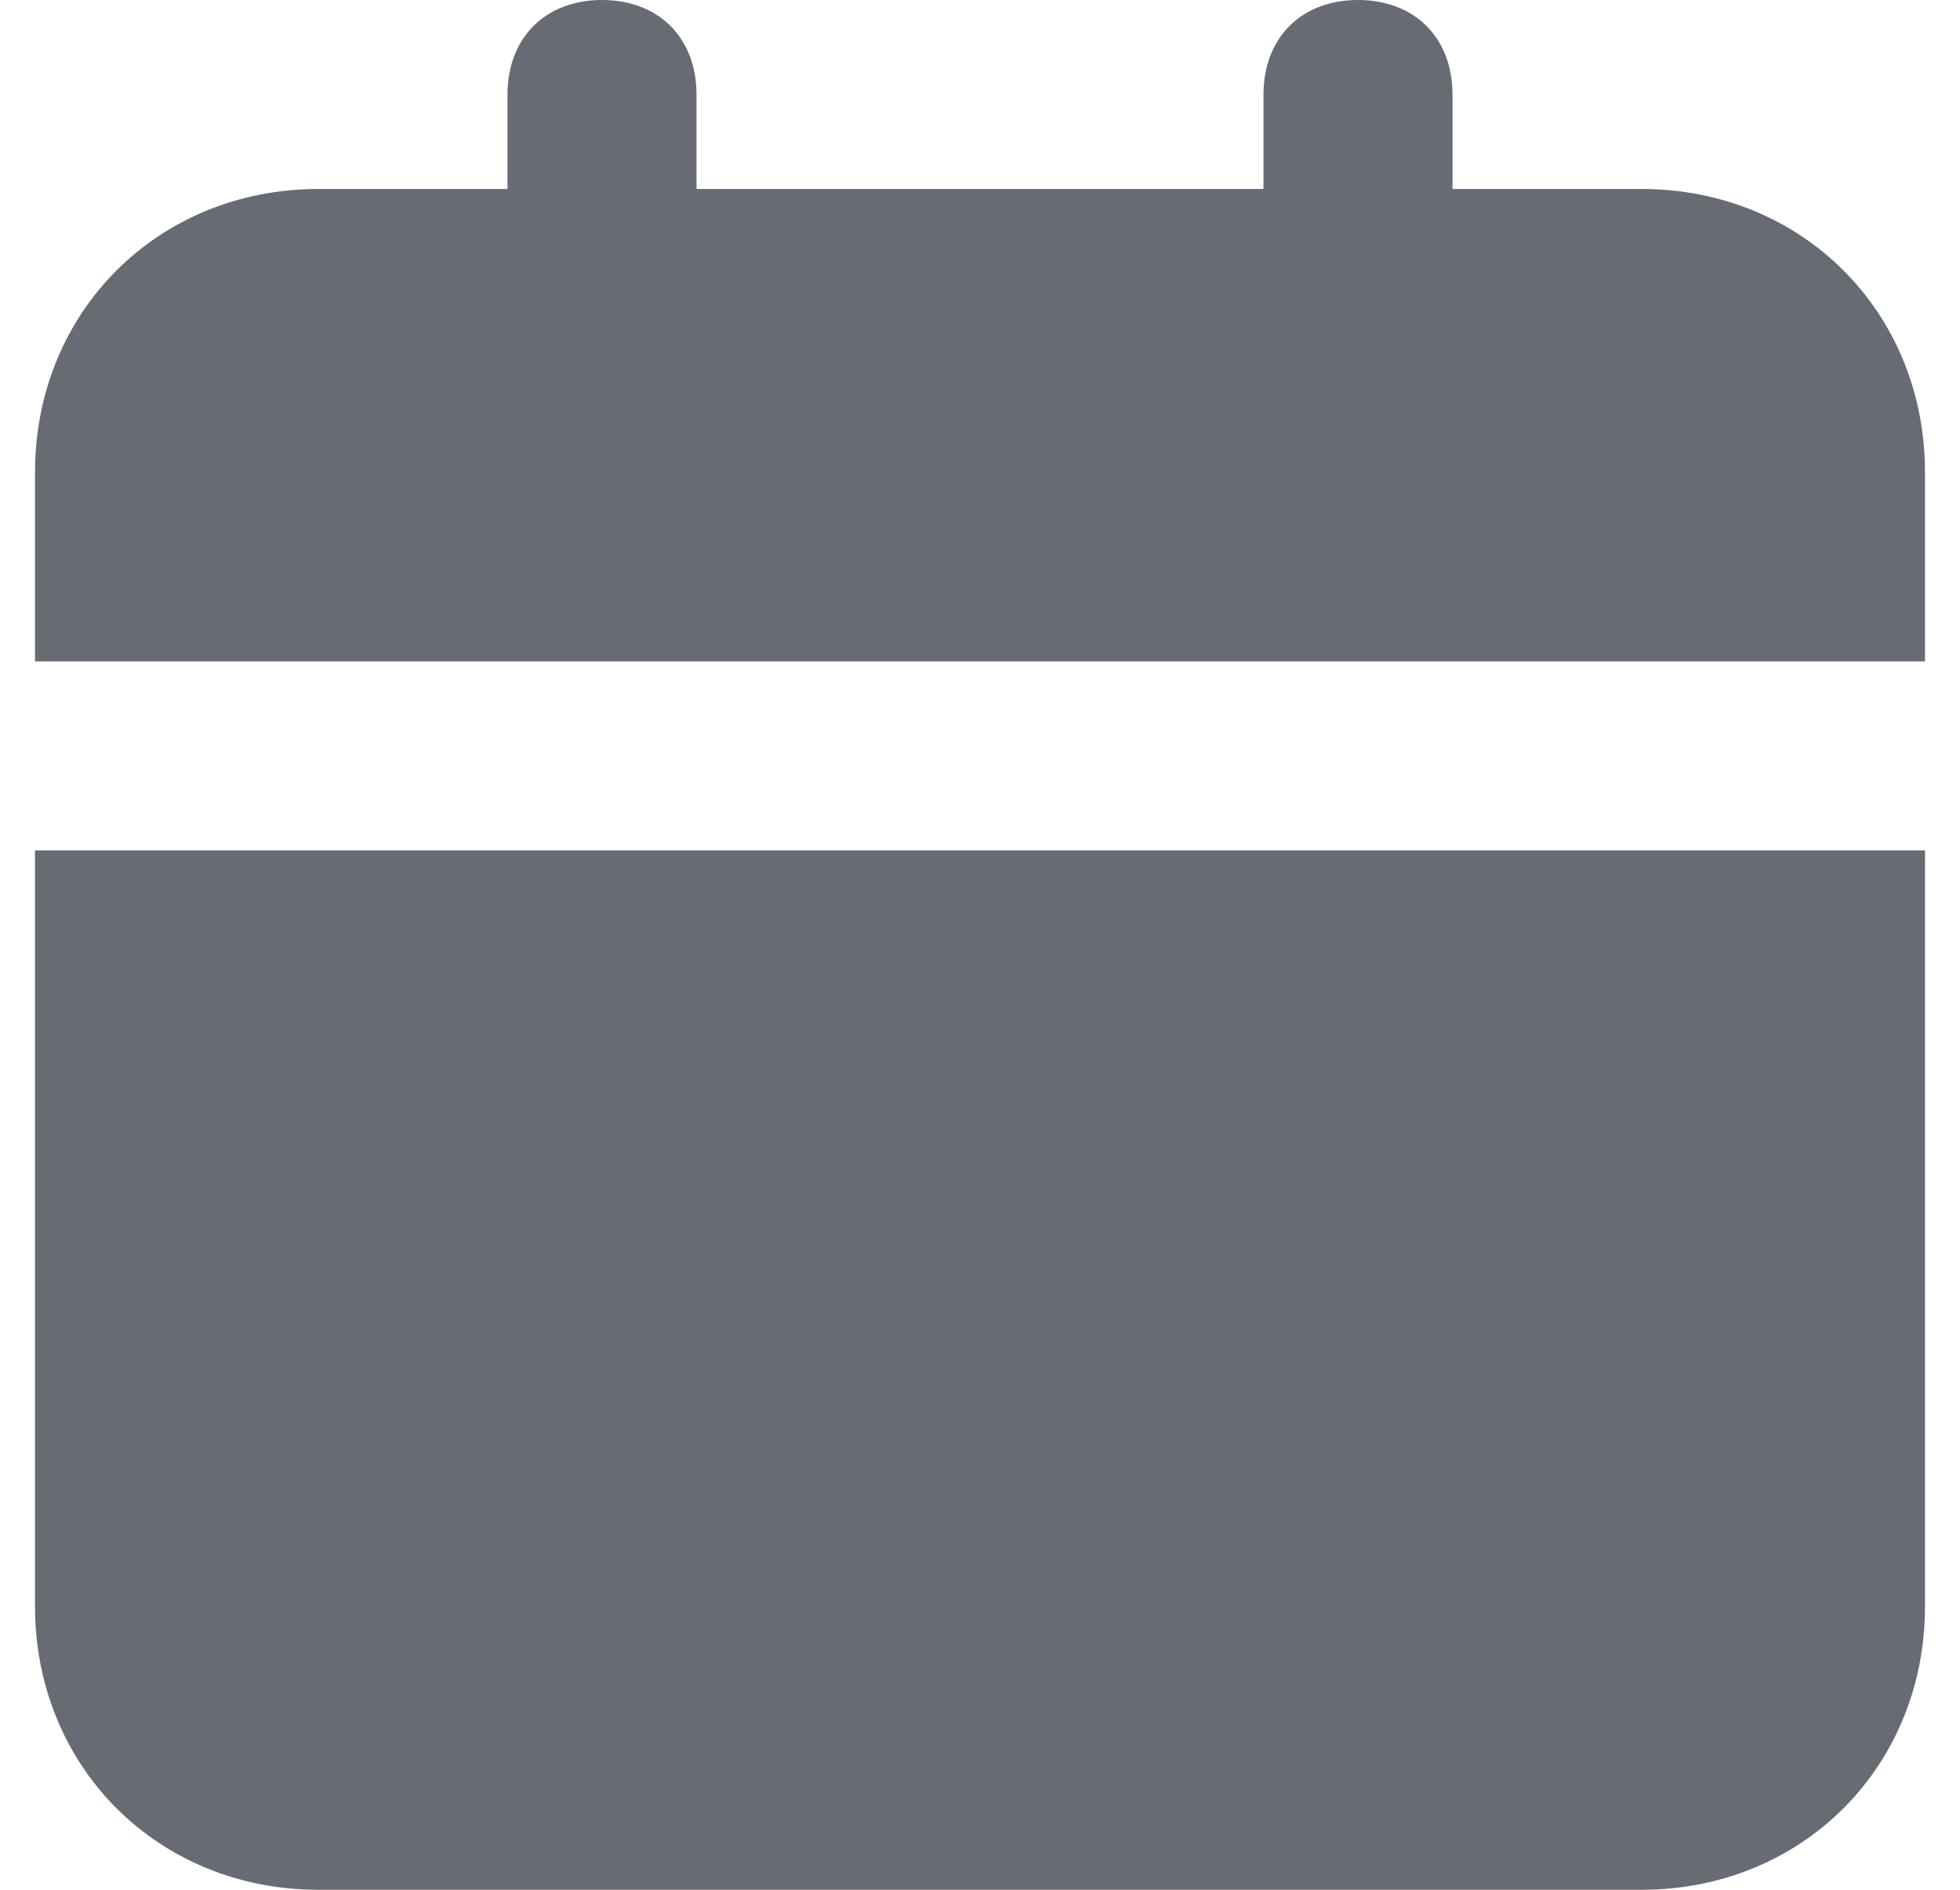
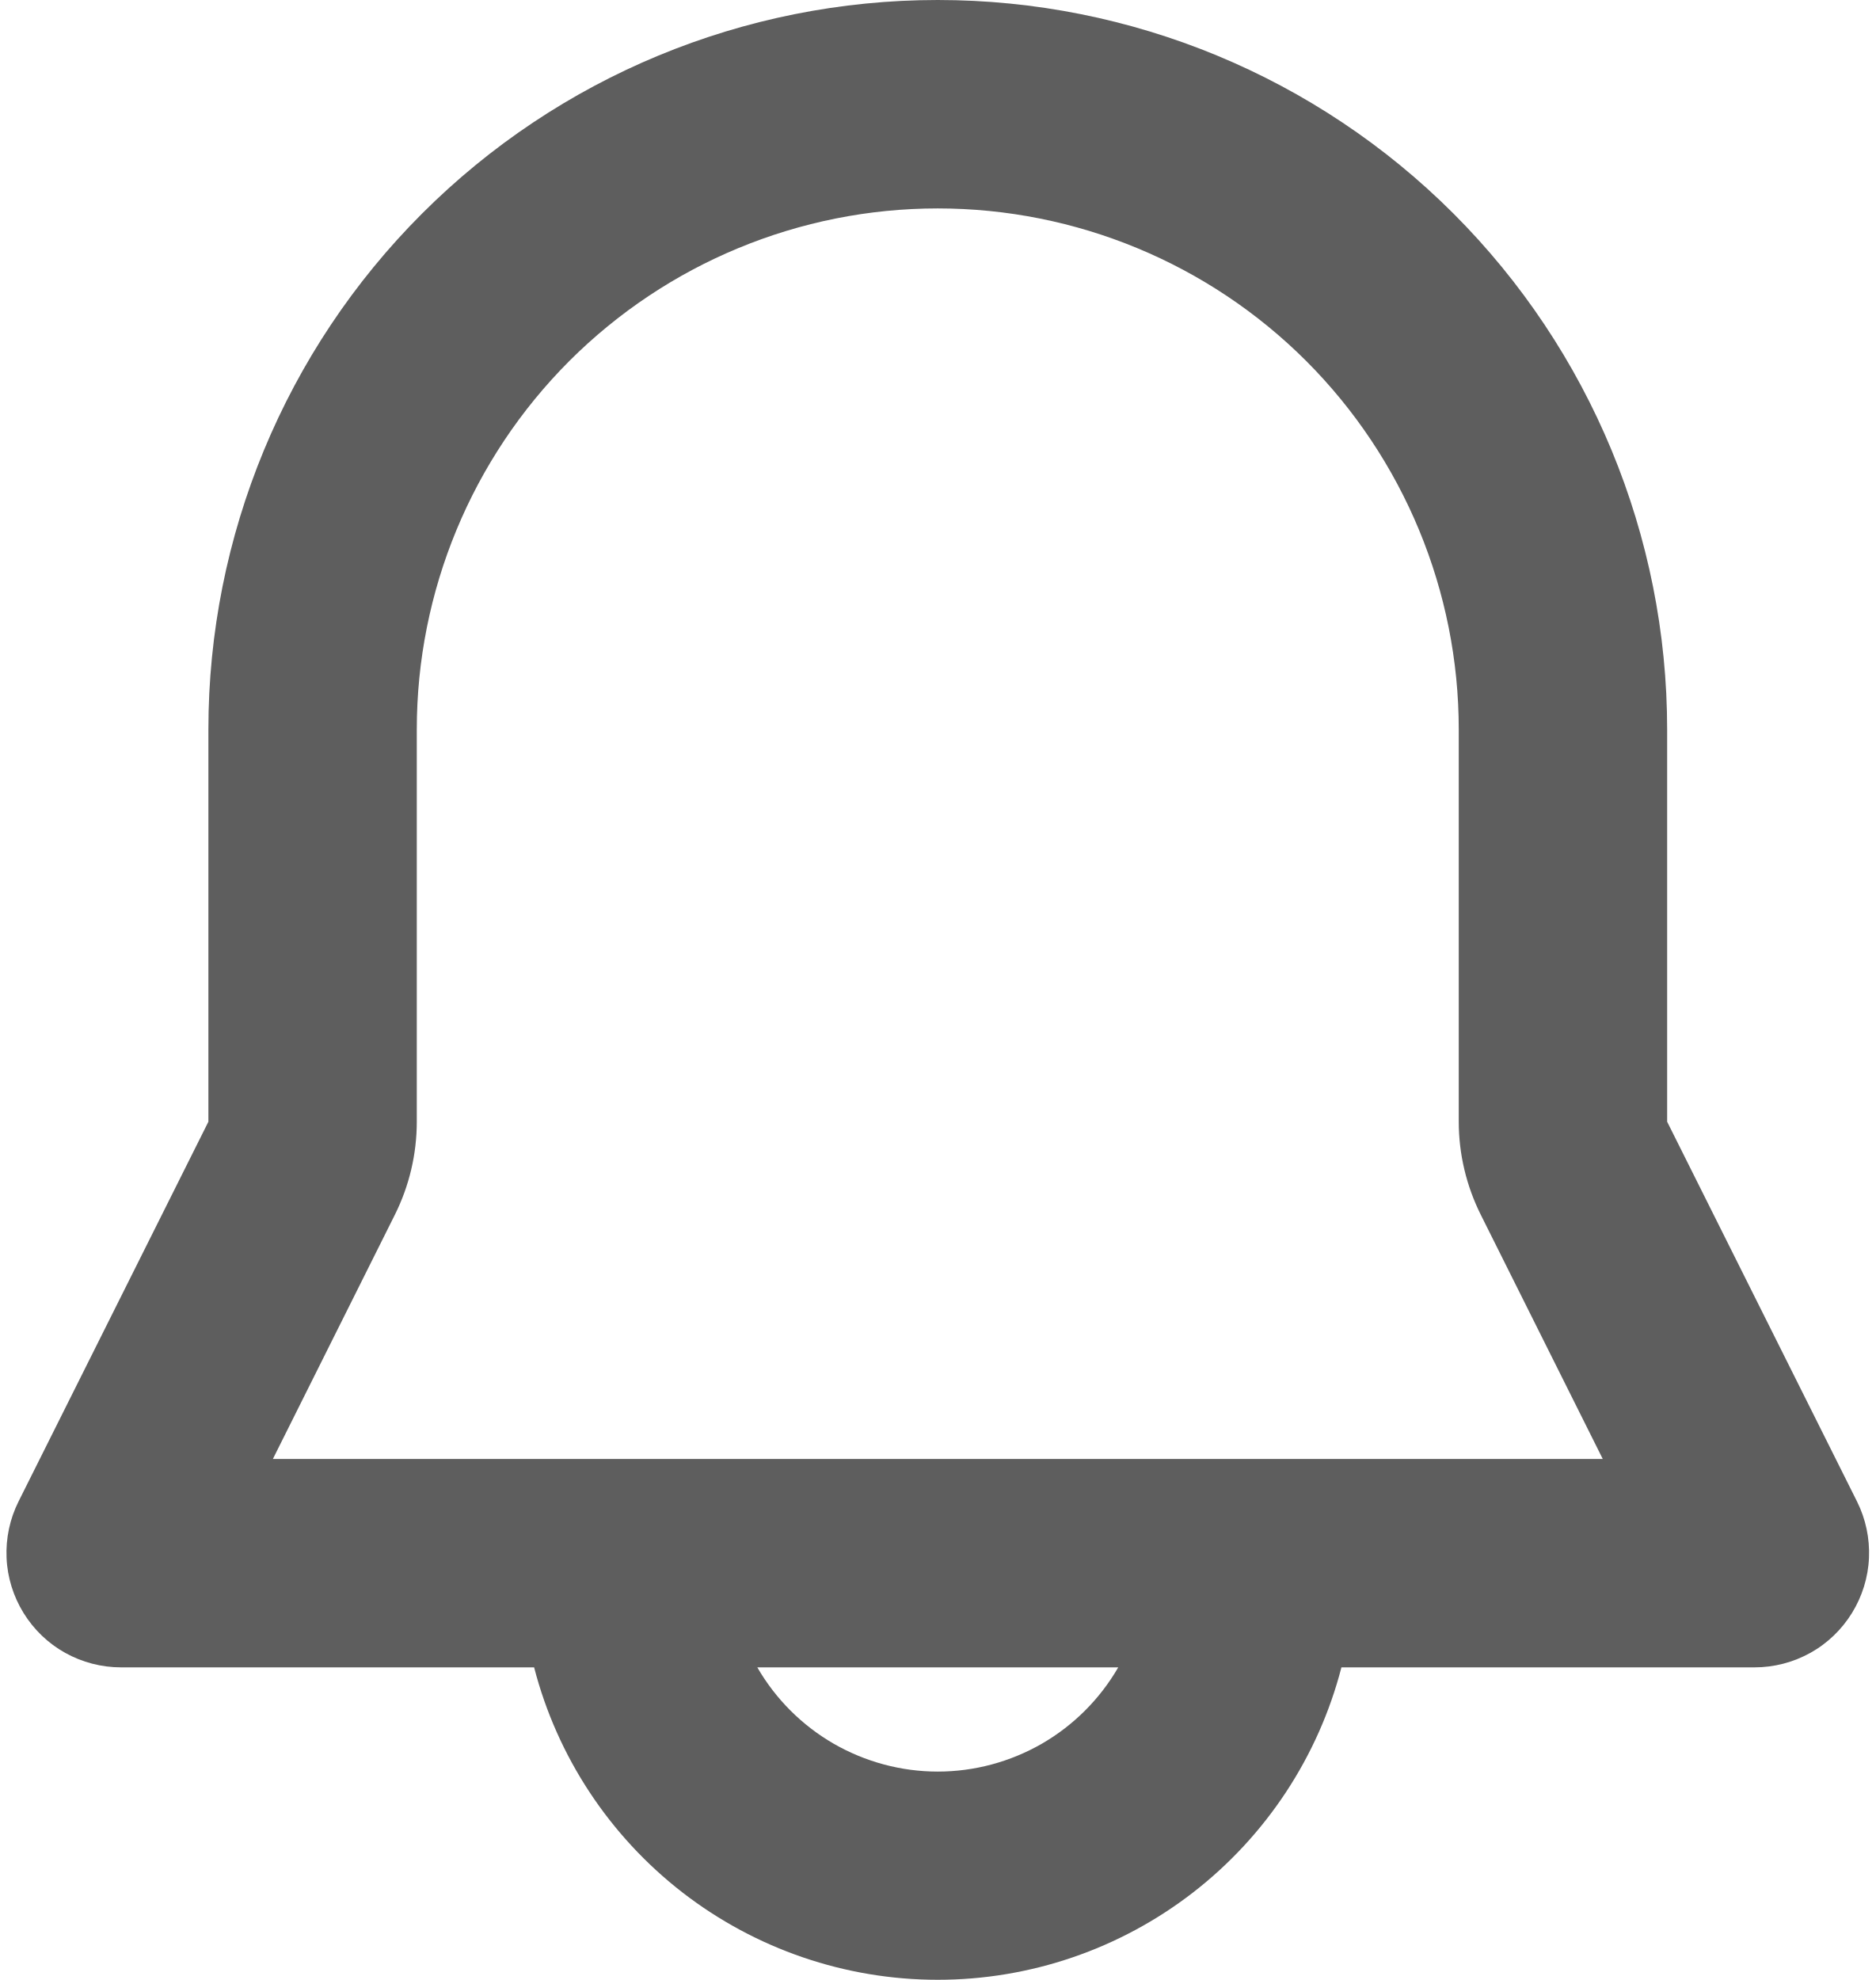
- <svg xmlns="http://www.w3.org/2000/svg" width="28" height="27" viewBox="0 0 28 27" fill="none">
-   <path d="M0.5 22.95C0.5 25.245 2.255 27 4.55 27H23.45C25.745 27 27.5 25.245 27.5 22.95V12.15H0.5V22.95ZM23.45 2.7H20.75V1.35C20.75 0.54 20.21 0 19.4 0C18.59 0 18.05 0.54 18.05 1.35V2.7H9.95V1.35C9.95 0.54 9.41 0 8.6 0C7.79 0 7.25 0.54 7.25 1.35V2.7H4.55C2.255 2.7 0.5 4.455 0.5 6.75V9.45H27.5V6.75C27.5 4.455 25.745 2.7 23.45 2.7Z" fill="#676B73" />
+ <svg xmlns="http://www.w3.org/2000/svg" width="18" height="19" viewBox="0 0 18 19" fill="none">
+   <path fill-rule="evenodd" clip-rule="evenodd" d="M2 7C2 5.143 2.737 3.363 4.05 2.05C5.363 0.737 7.143 0 9 0C10.857 0 12.637 0.737 13.95 2.05C15.262 3.363 16 5.143 16 7V10.764L17.822 14.408C17.906 14.576 17.945 14.762 17.937 14.949C17.929 15.137 17.872 15.319 17.774 15.478C17.675 15.638 17.538 15.77 17.374 15.861C17.21 15.952 17.026 16 16.838 16H12.874C12.652 16.858 12.15 17.618 11.449 18.161C10.748 18.703 9.887 18.998 9 18.998C8.113 18.998 7.252 18.703 6.551 18.161C5.85 17.618 5.348 16.858 5.126 16H1.162C0.974 16 0.79 15.952 0.626 15.861C0.462 15.77 0.325 15.638 0.226 15.478C0.128 15.319 0.071 15.137 0.063 14.949C0.055 14.762 0.094 14.576 0.178 14.408L2 10.764V7ZM7.268 16C7.444 16.304 7.696 16.556 8 16.732C8.304 16.907 8.649 17 9 17C9.351 17 9.696 16.907 10 16.732C10.304 16.556 10.556 16.304 10.732 16H7.268ZM9 2C7.674 2 6.402 2.527 5.464 3.464C4.527 4.402 4 5.674 4 7V10.764C4 11.074 3.928 11.38 3.789 11.658L2.619 14H15.382L14.212 11.658C14.073 11.38 14 11.074 14 10.764V7C14 5.674 13.473 4.402 12.536 3.464C11.598 2.527 10.326 2 9 2Z" fill="#5E5E5E" />
</svg>
